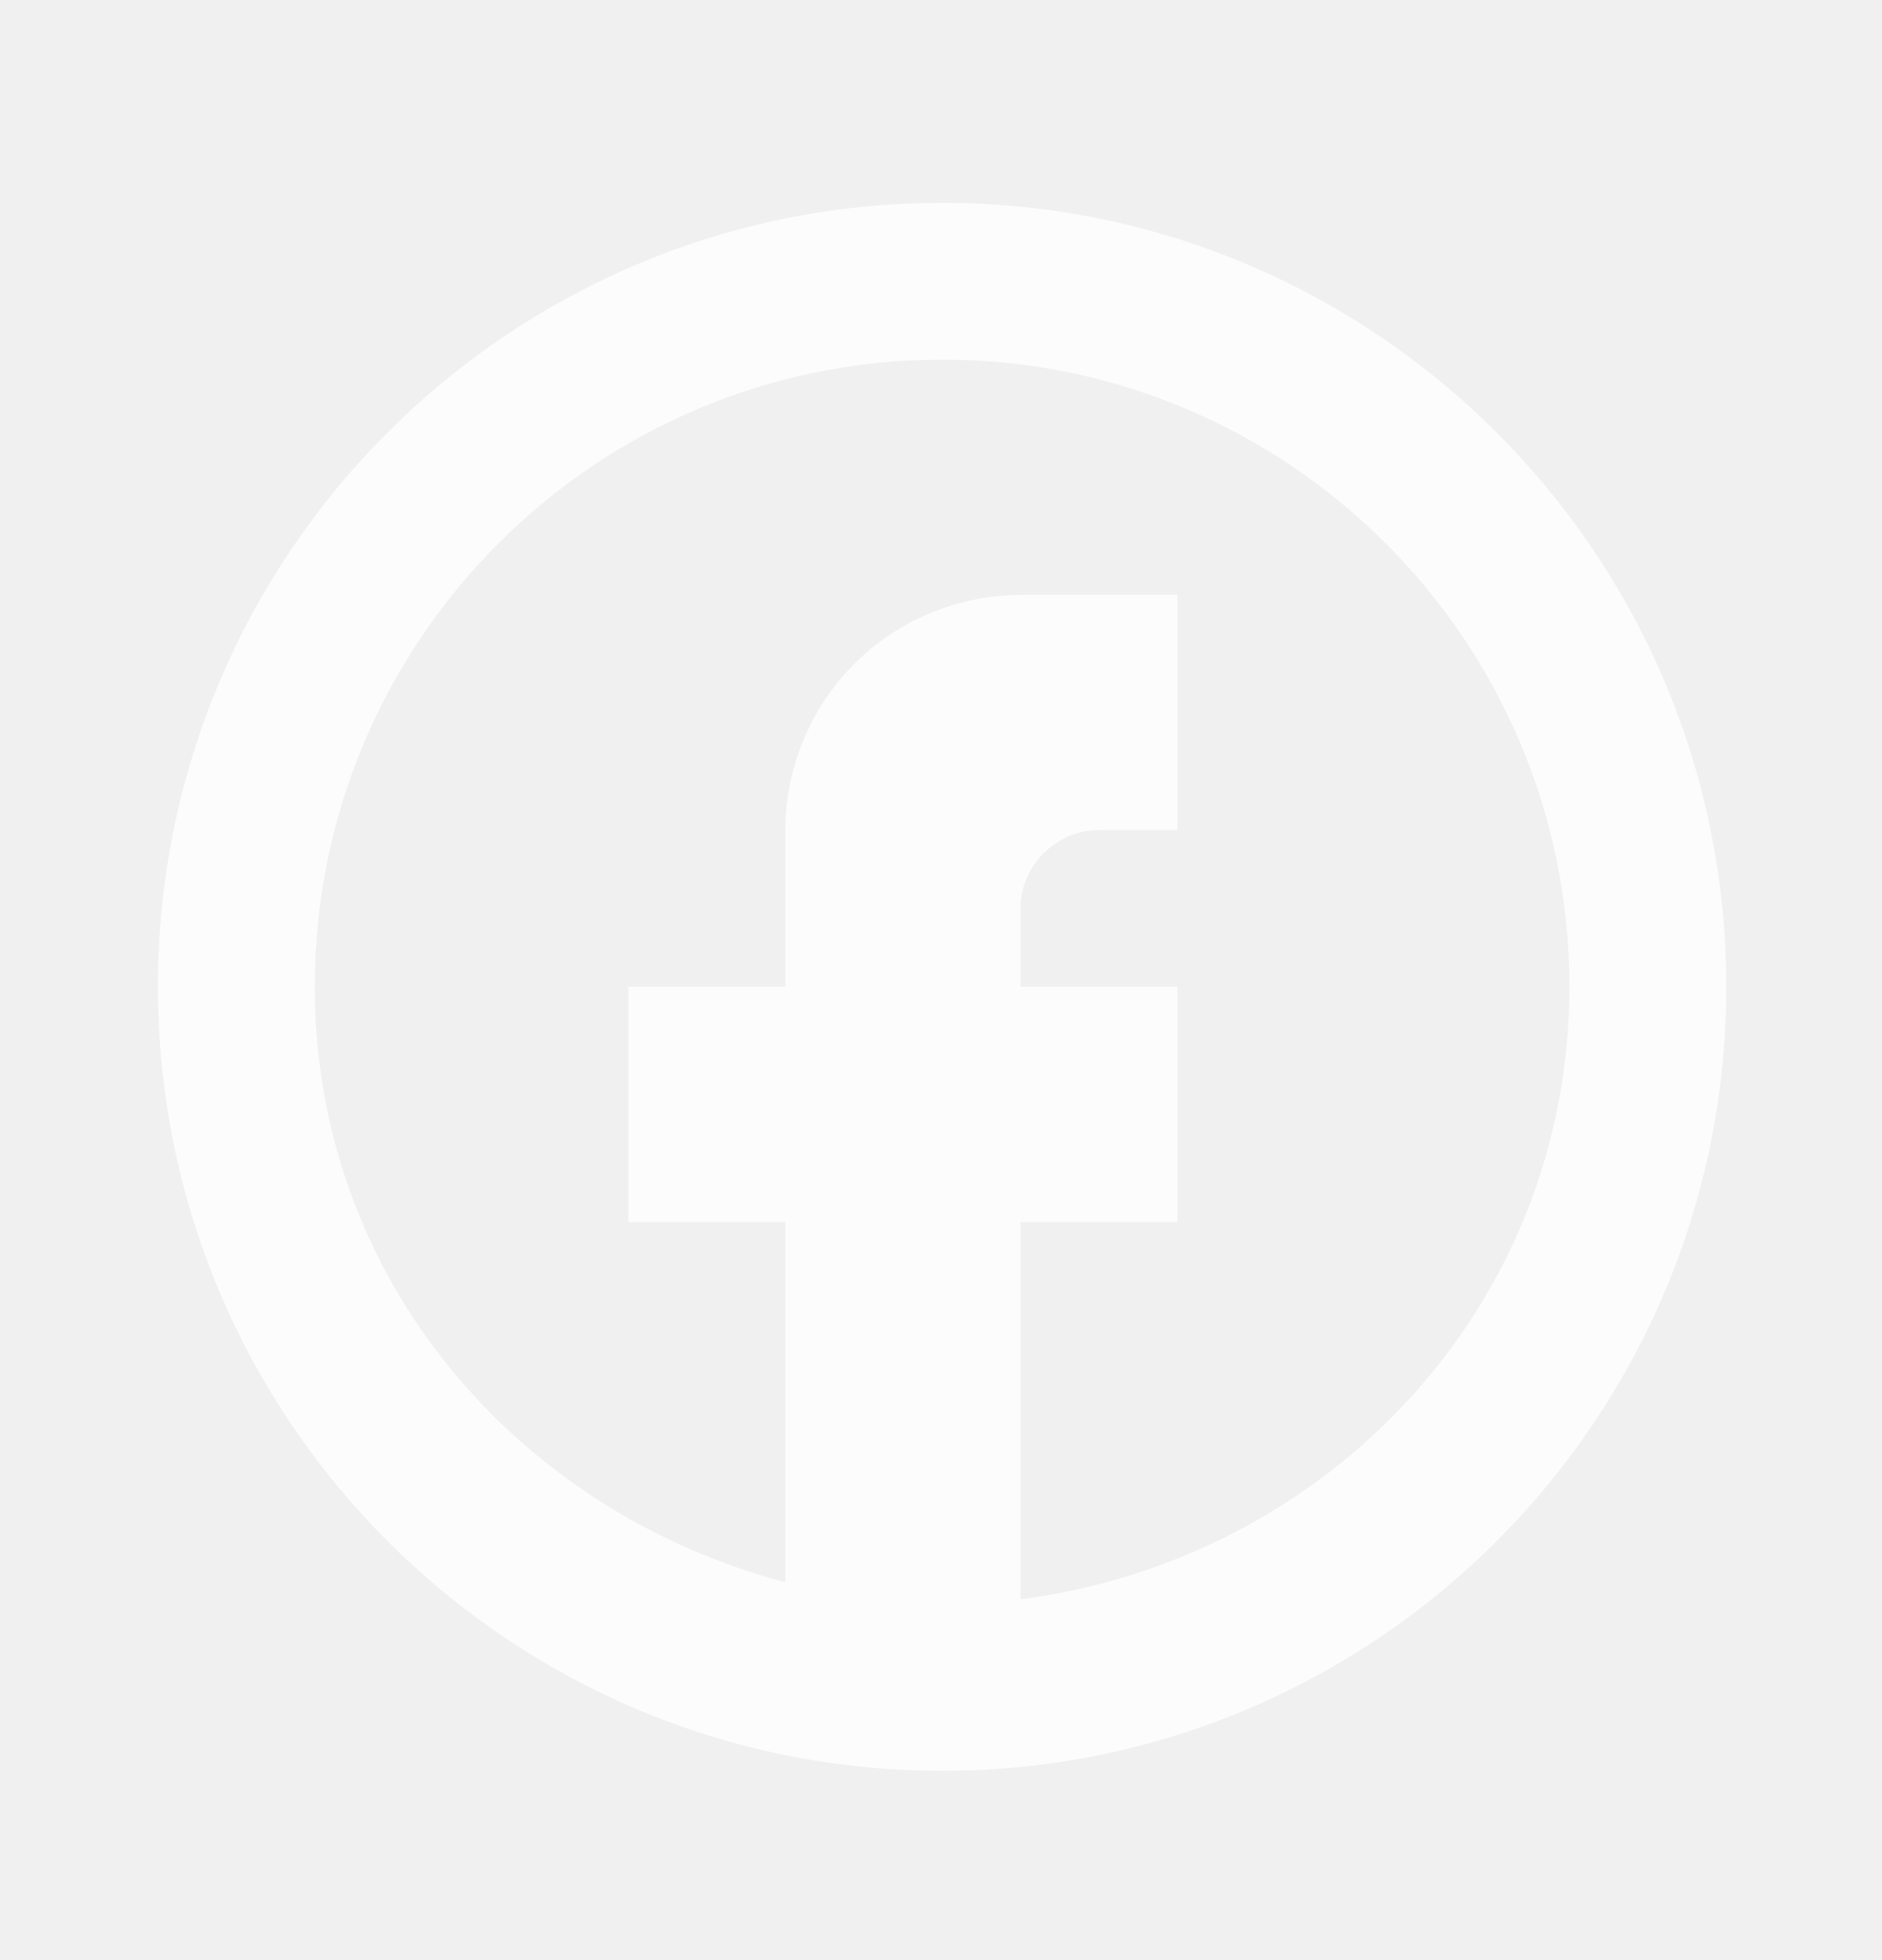
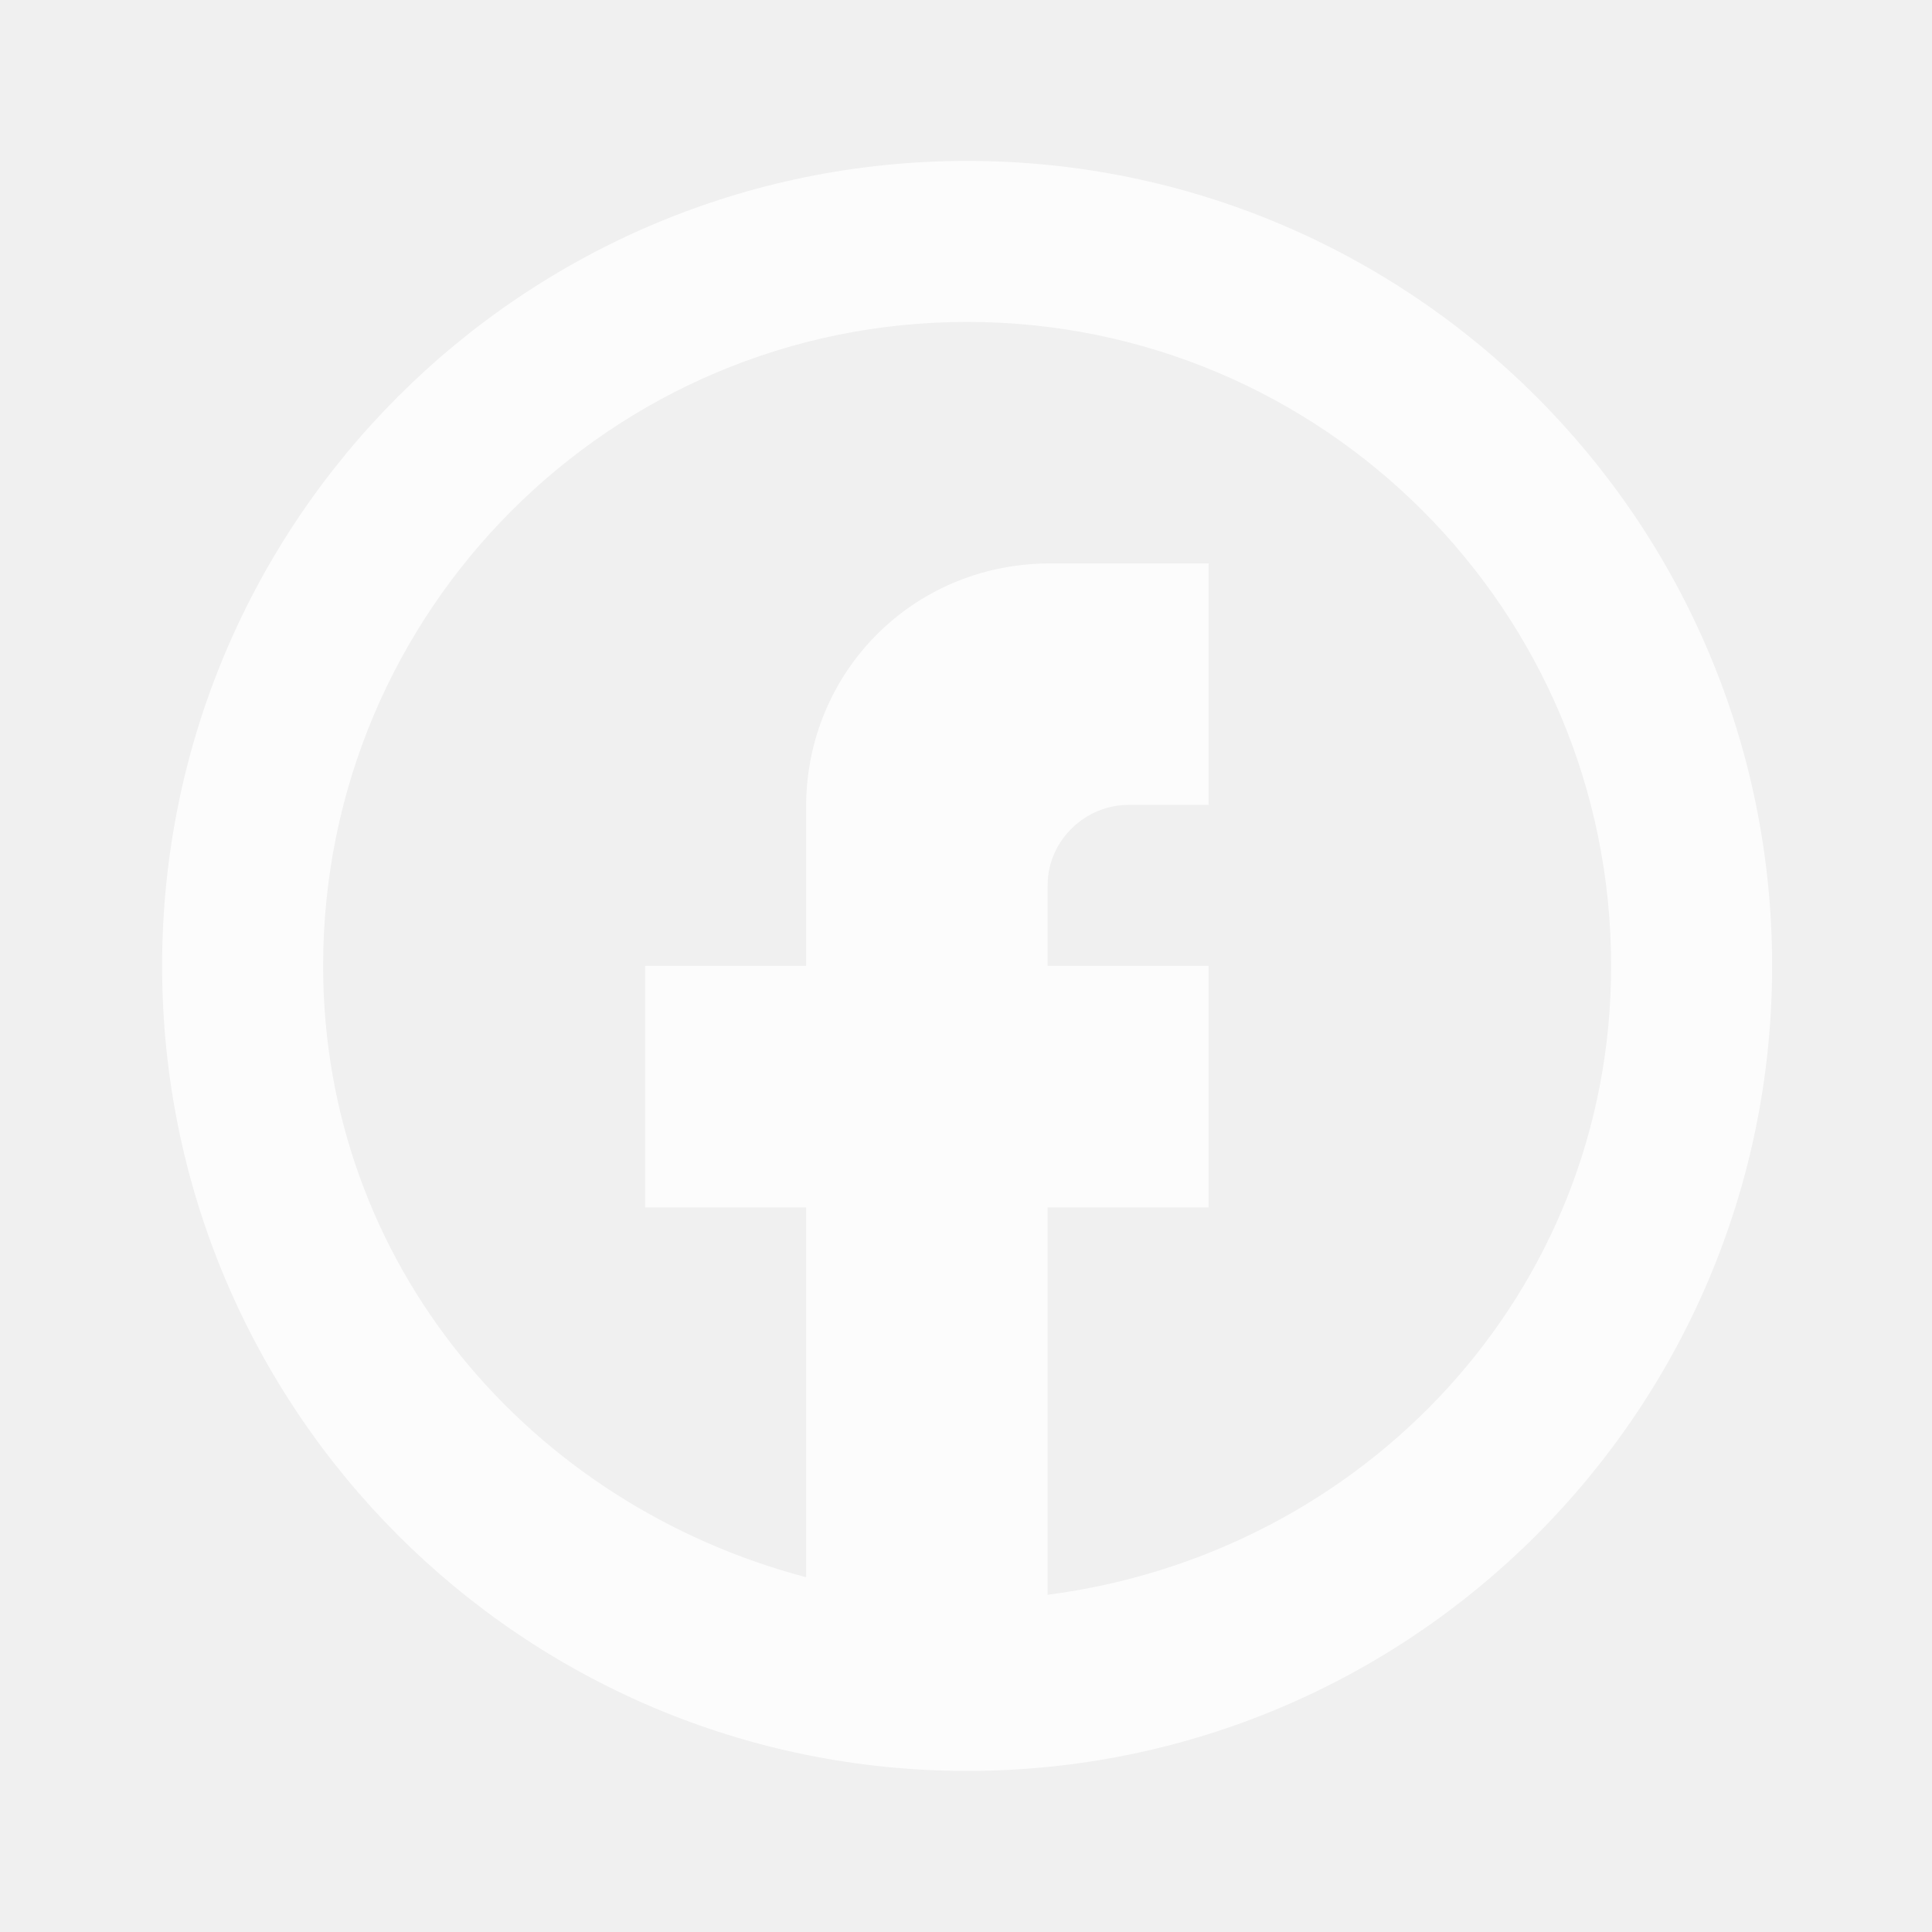
- <svg xmlns="http://www.w3.org/2000/svg" width="24" height="25" viewBox="0 0 24 25" fill="none">
-   <path d="M12.014 2.587C6.491 2.587 2.014 7.064 2.014 12.587C2.014 18.11 6.491 22.587 12.014 22.587C17.537 22.587 22.014 18.11 22.014 12.587C22.014 7.064 17.537 2.587 12.014 2.587ZM12.014 4.587C16.432 4.587 20.014 8.169 20.014 12.587C20.014 16.653 16.941 19.89 13.014 20.399V15.587H15.014V12.587H13.014V11.587C13.014 11.017 13.495 10.586 14.014 10.587C14.31 10.587 15.014 10.587 15.014 10.587V7.587H13.014C11.315 7.606 10.025 8.953 10.014 10.587V12.587H8.014V15.587H10.014V20.181C6.587 19.277 4.014 16.298 4.014 12.587C4.014 8.169 7.596 4.587 12.014 4.587Z" fill="white" fill-opacity="0.8" />
+ <svg xmlns="http://www.w3.org/2000/svg" width="24" height="24" viewBox="0 0 24 24" fill="none">
+   <path d="M12.014 1.999C6.491 1.999 2.014 6.476 2.014 11.999C2.014 17.522 6.491 21.999 12.014 21.999C17.537 21.999 22.014 17.522 22.014 11.999C22.014 6.476 17.537 1.999 12.014 1.999ZM12.014 3.999C16.432 3.999 20.014 7.581 20.014 11.999C20.014 16.065 16.941 19.302 13.014 19.811V14.999H15.014V11.999H13.014V10.999C13.014 10.429 13.495 9.998 14.014 9.999C14.31 9.999 15.014 9.999 15.014 9.999V6.999H13.014C11.315 7.018 10.025 8.365 10.014 9.999V11.999H8.014V14.999H10.014V19.593C6.587 18.689 4.014 15.71 4.014 11.999C4.014 7.581 7.596 3.999 12.014 3.999Z" fill="white" fill-opacity="0.8" />
</svg>
